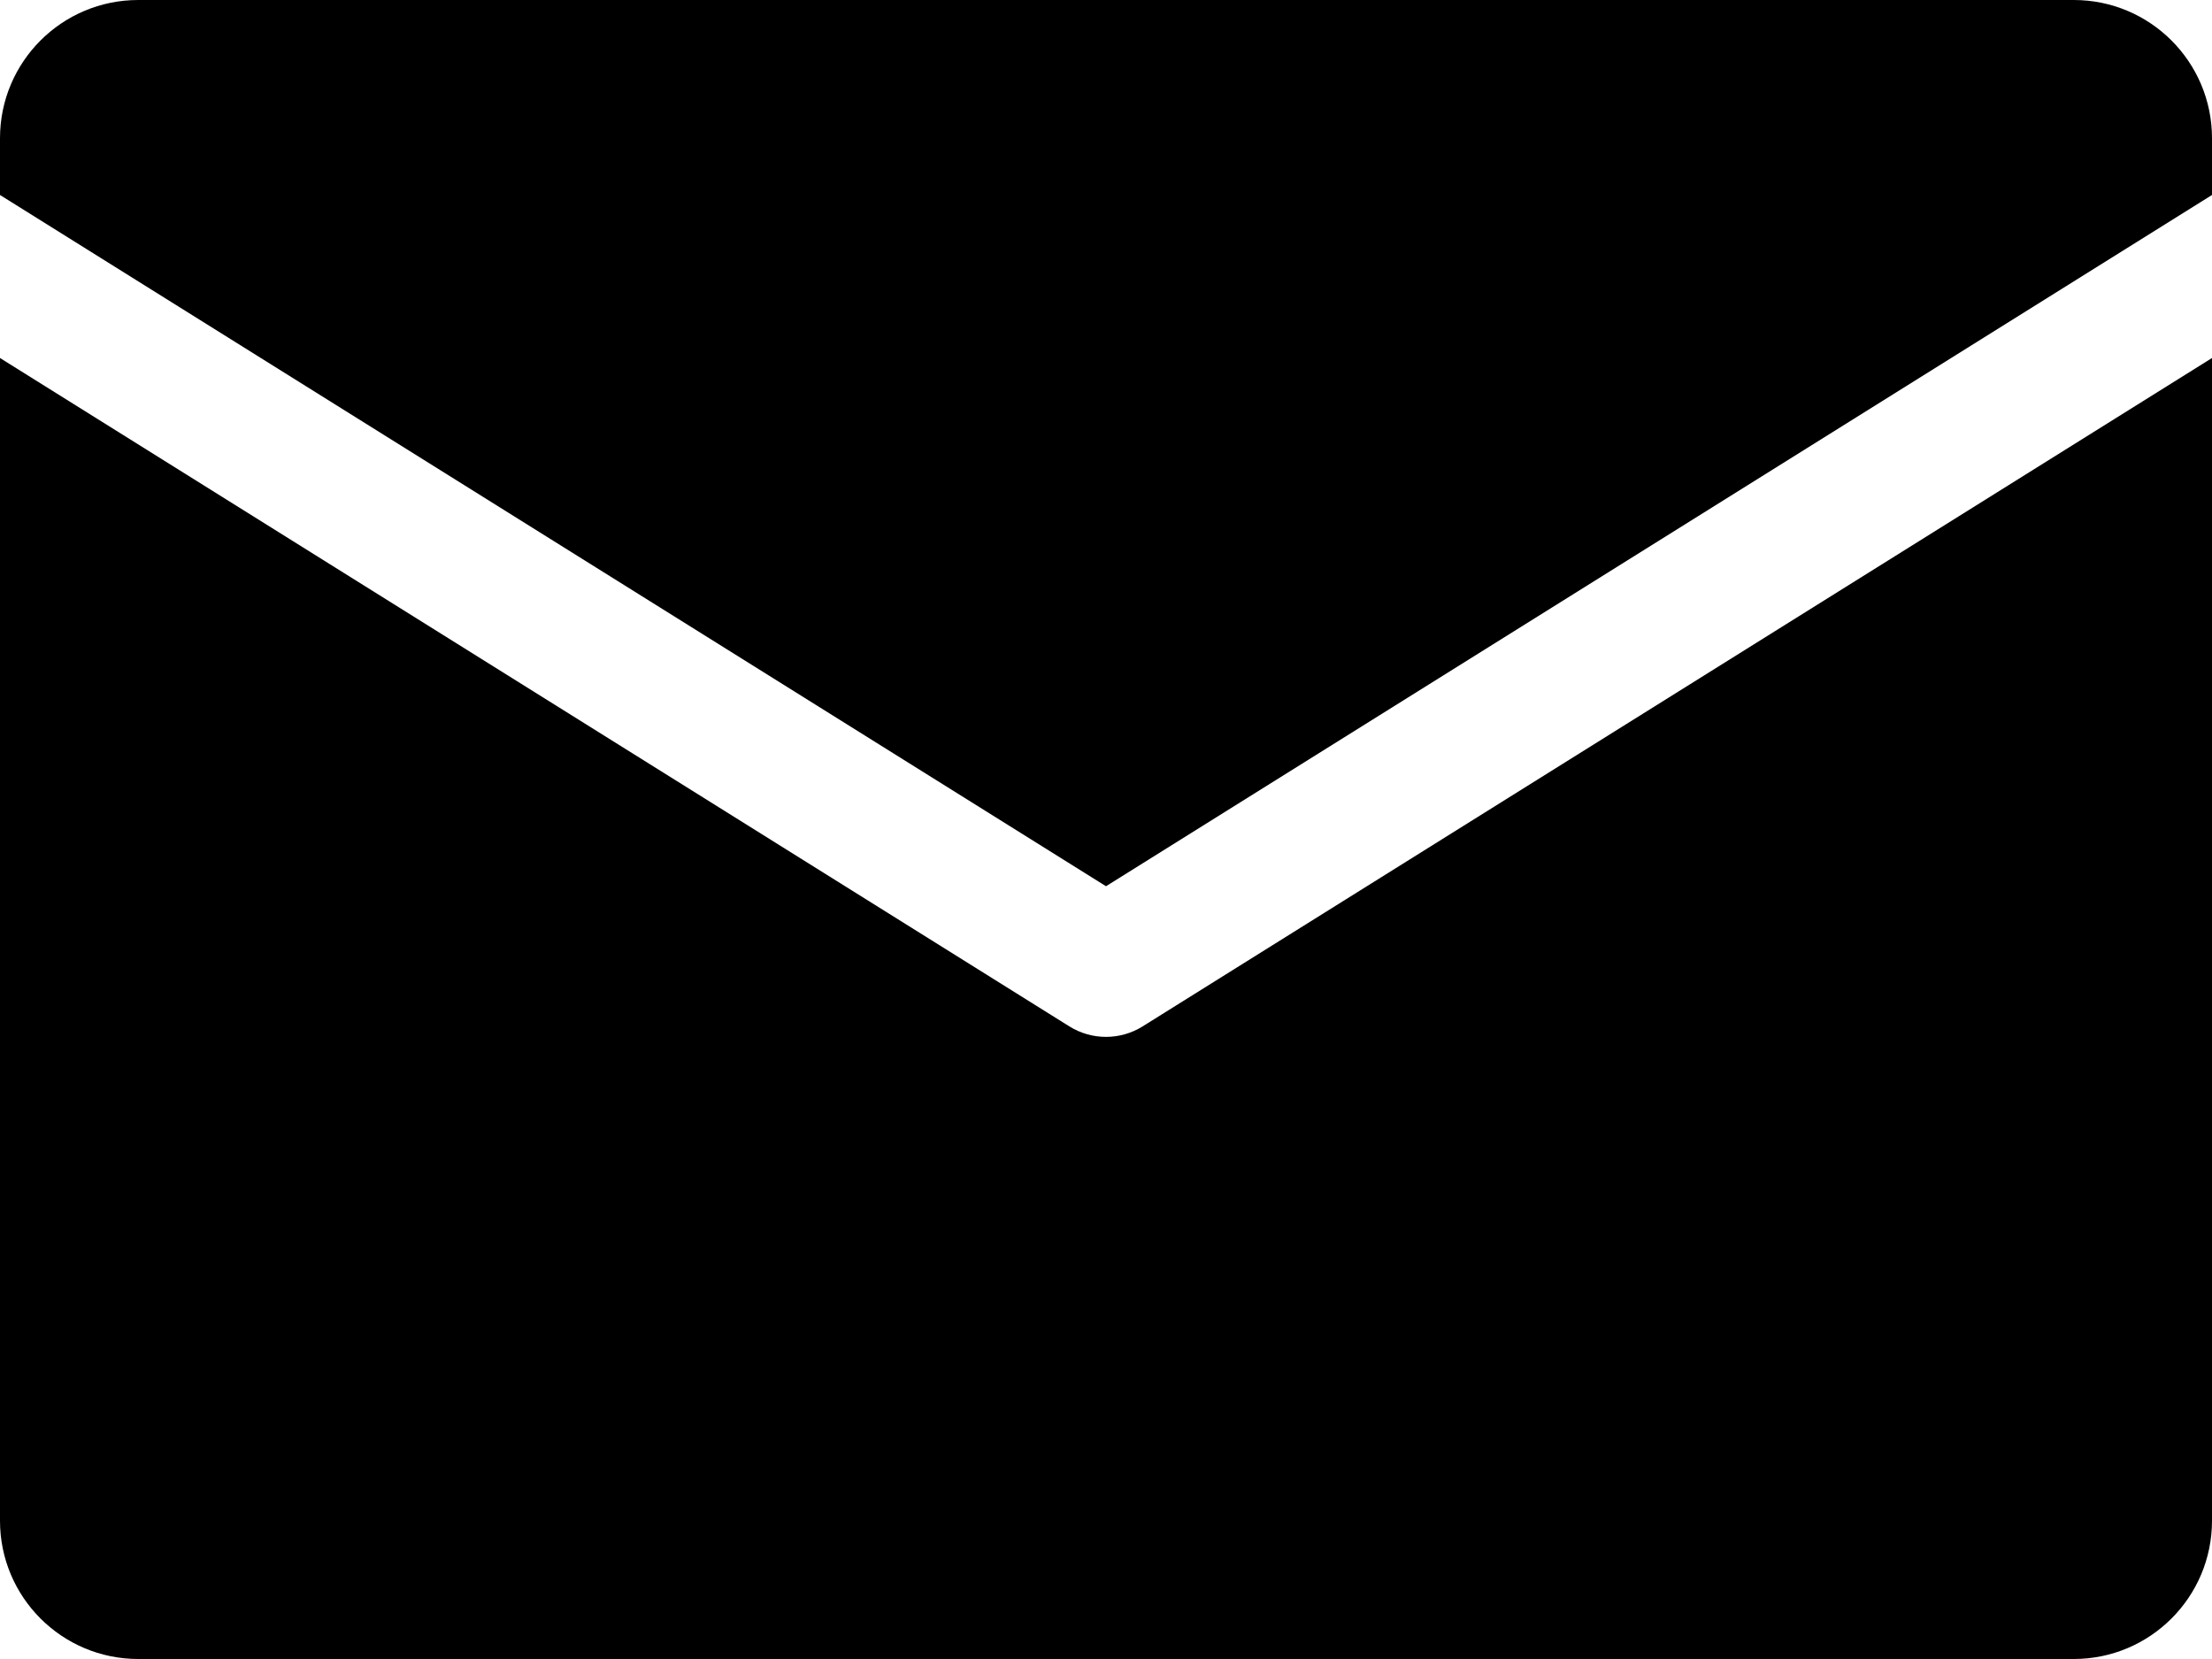
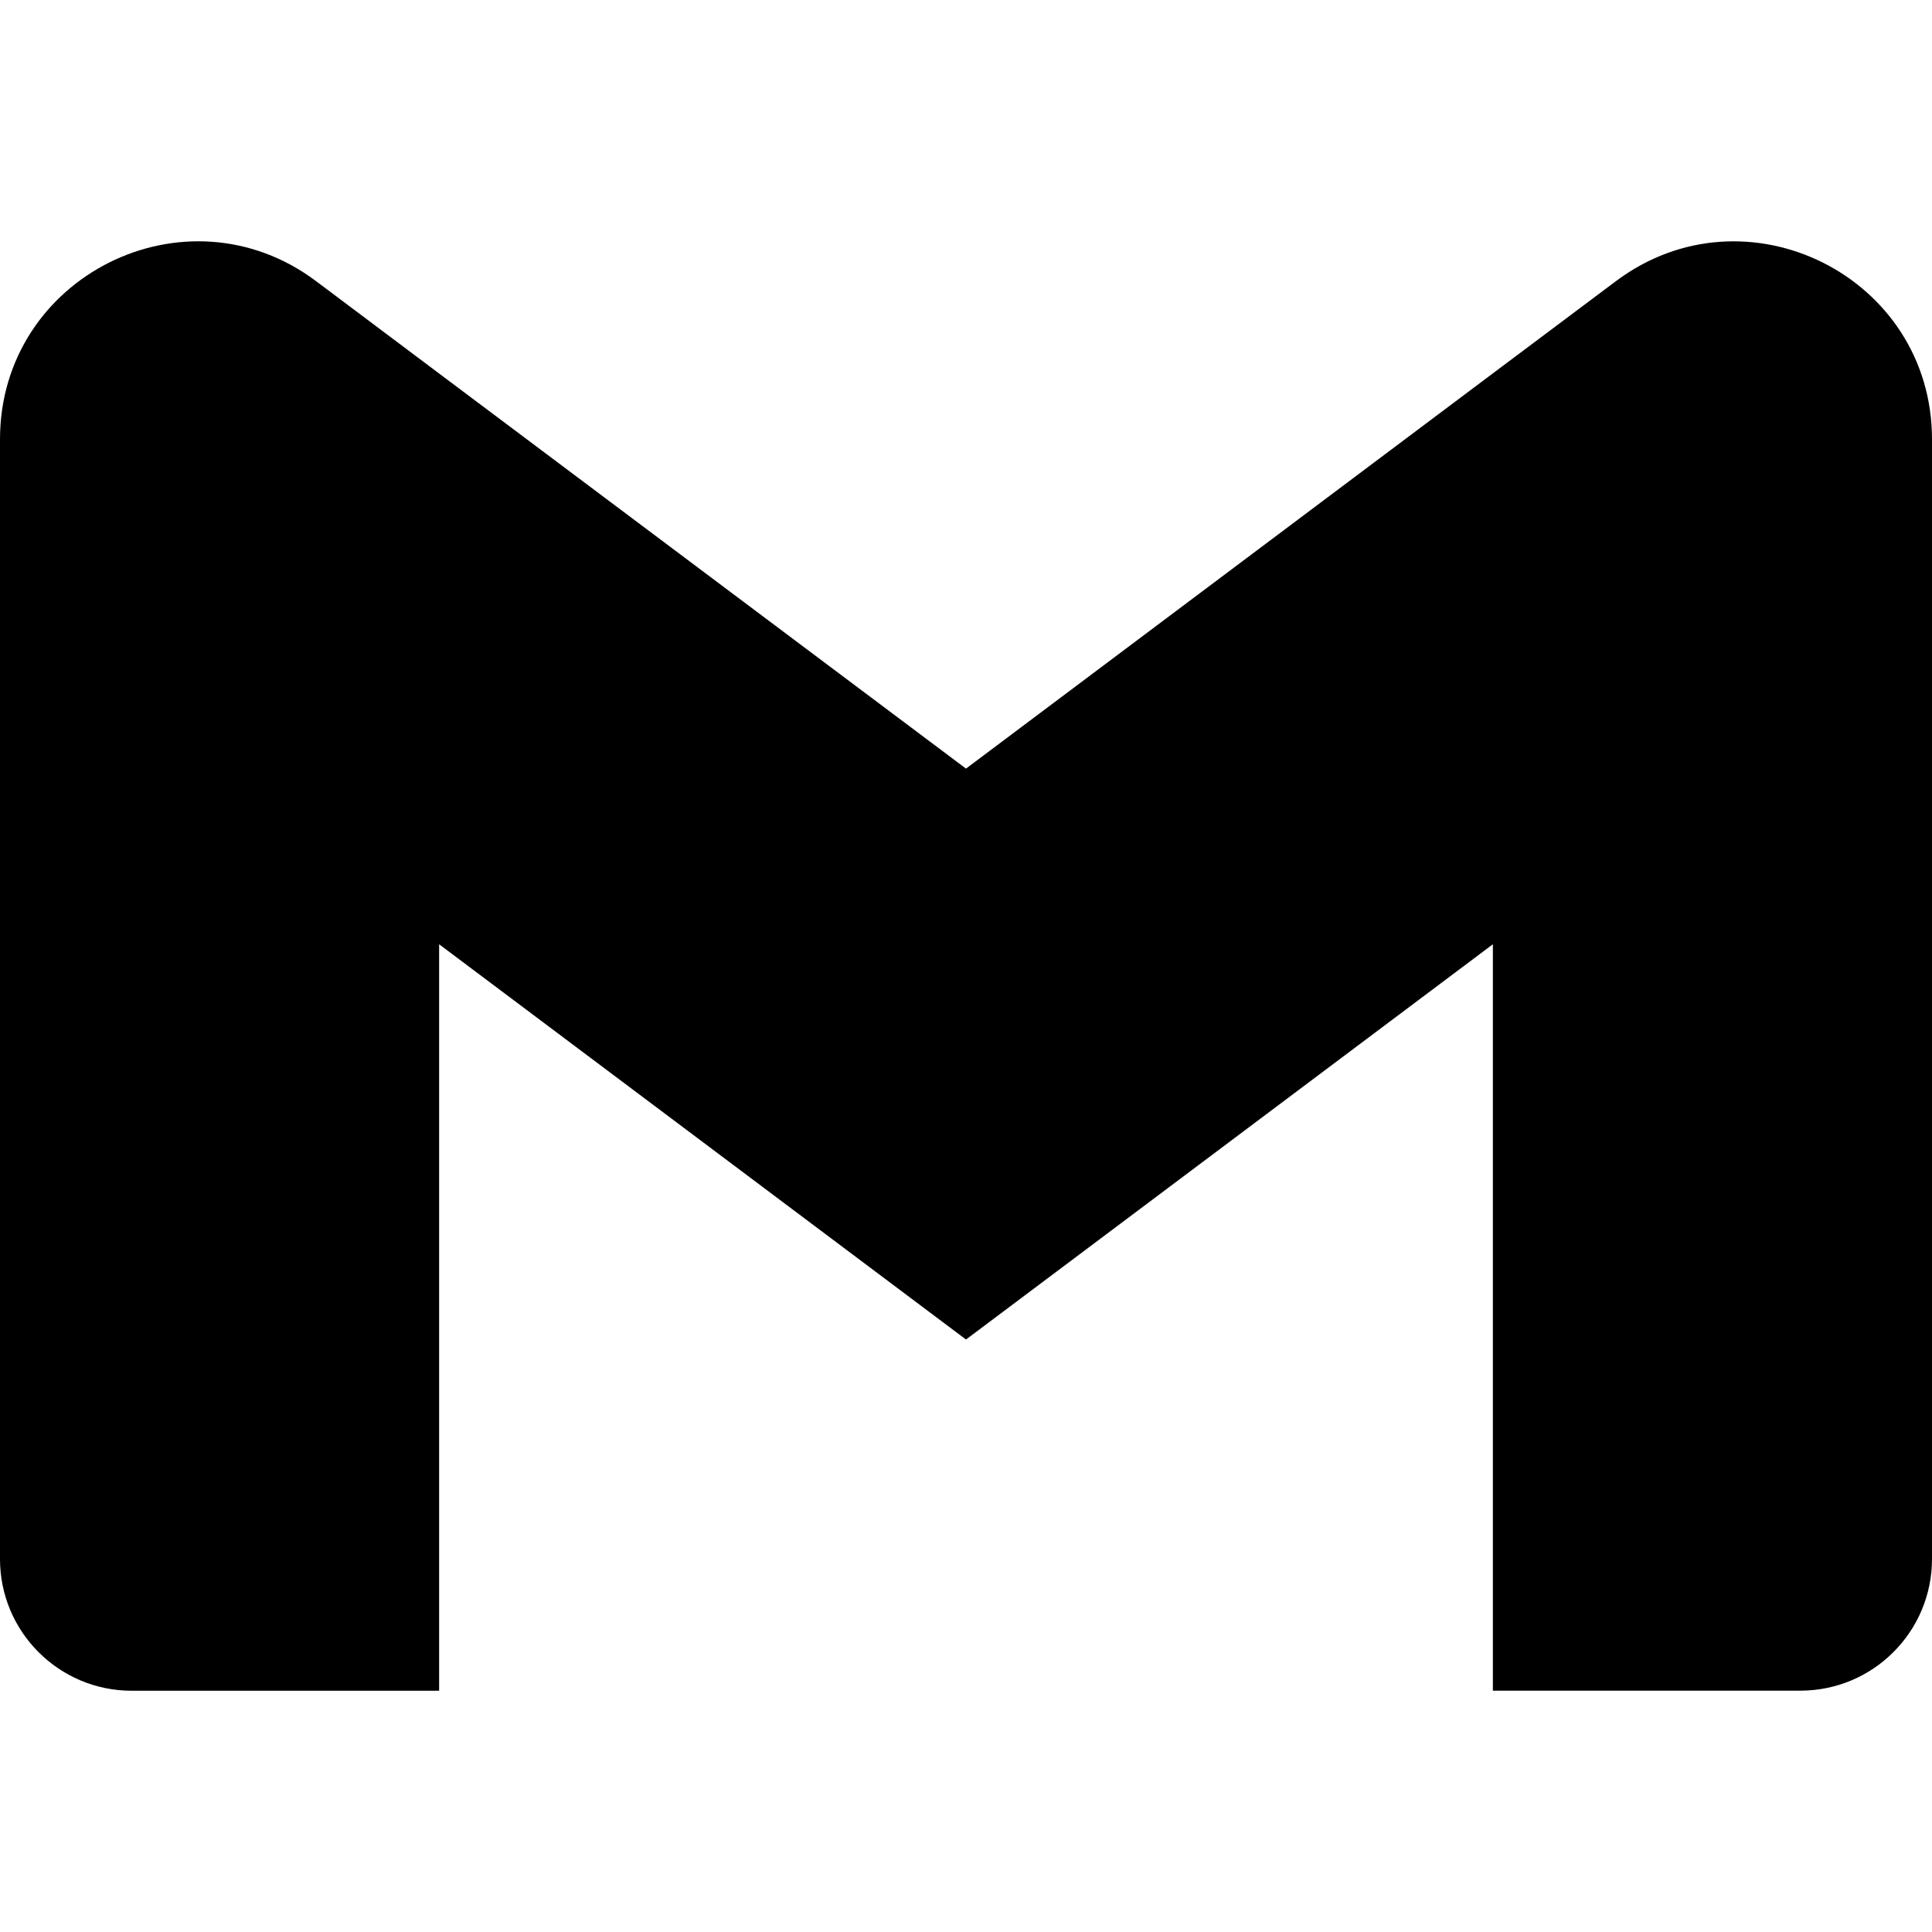
- <svg xmlns="http://www.w3.org/2000/svg" viewBox="0 0 128 96" id="email">
-   <g data-name="Layer 2">
-     <path d="M0 11.283V8a8 8 0 0 1 8-8h112a8 8 0 0 1 8 8v3.283l-64 40zm66.12 48.11a4.004 4.004 0 0 1-4.24 0L0 20.717V88a8 8 0 0 0 8 8h112a8 8 0 0 0 8-8V20.717z" />
-   </g>
+ <svg xmlns="http://www.w3.org/2000/svg" role="img" viewBox="0 0 24 24">
+   <path d="M24 5.457v13.909c0 .904-.732 1.636-1.636 1.636h-3.819V11.73L12 16.64l-6.545-4.91v9.273H1.636A1.636 1.636 0 0 1 0 19.366V5.457c0-2.023 2.309-3.178 3.927-1.964L5.455 4.64 12 9.548l6.545-4.91 1.528-1.145C21.69 2.28 24 3.434 24 5.457z" />
</svg>
